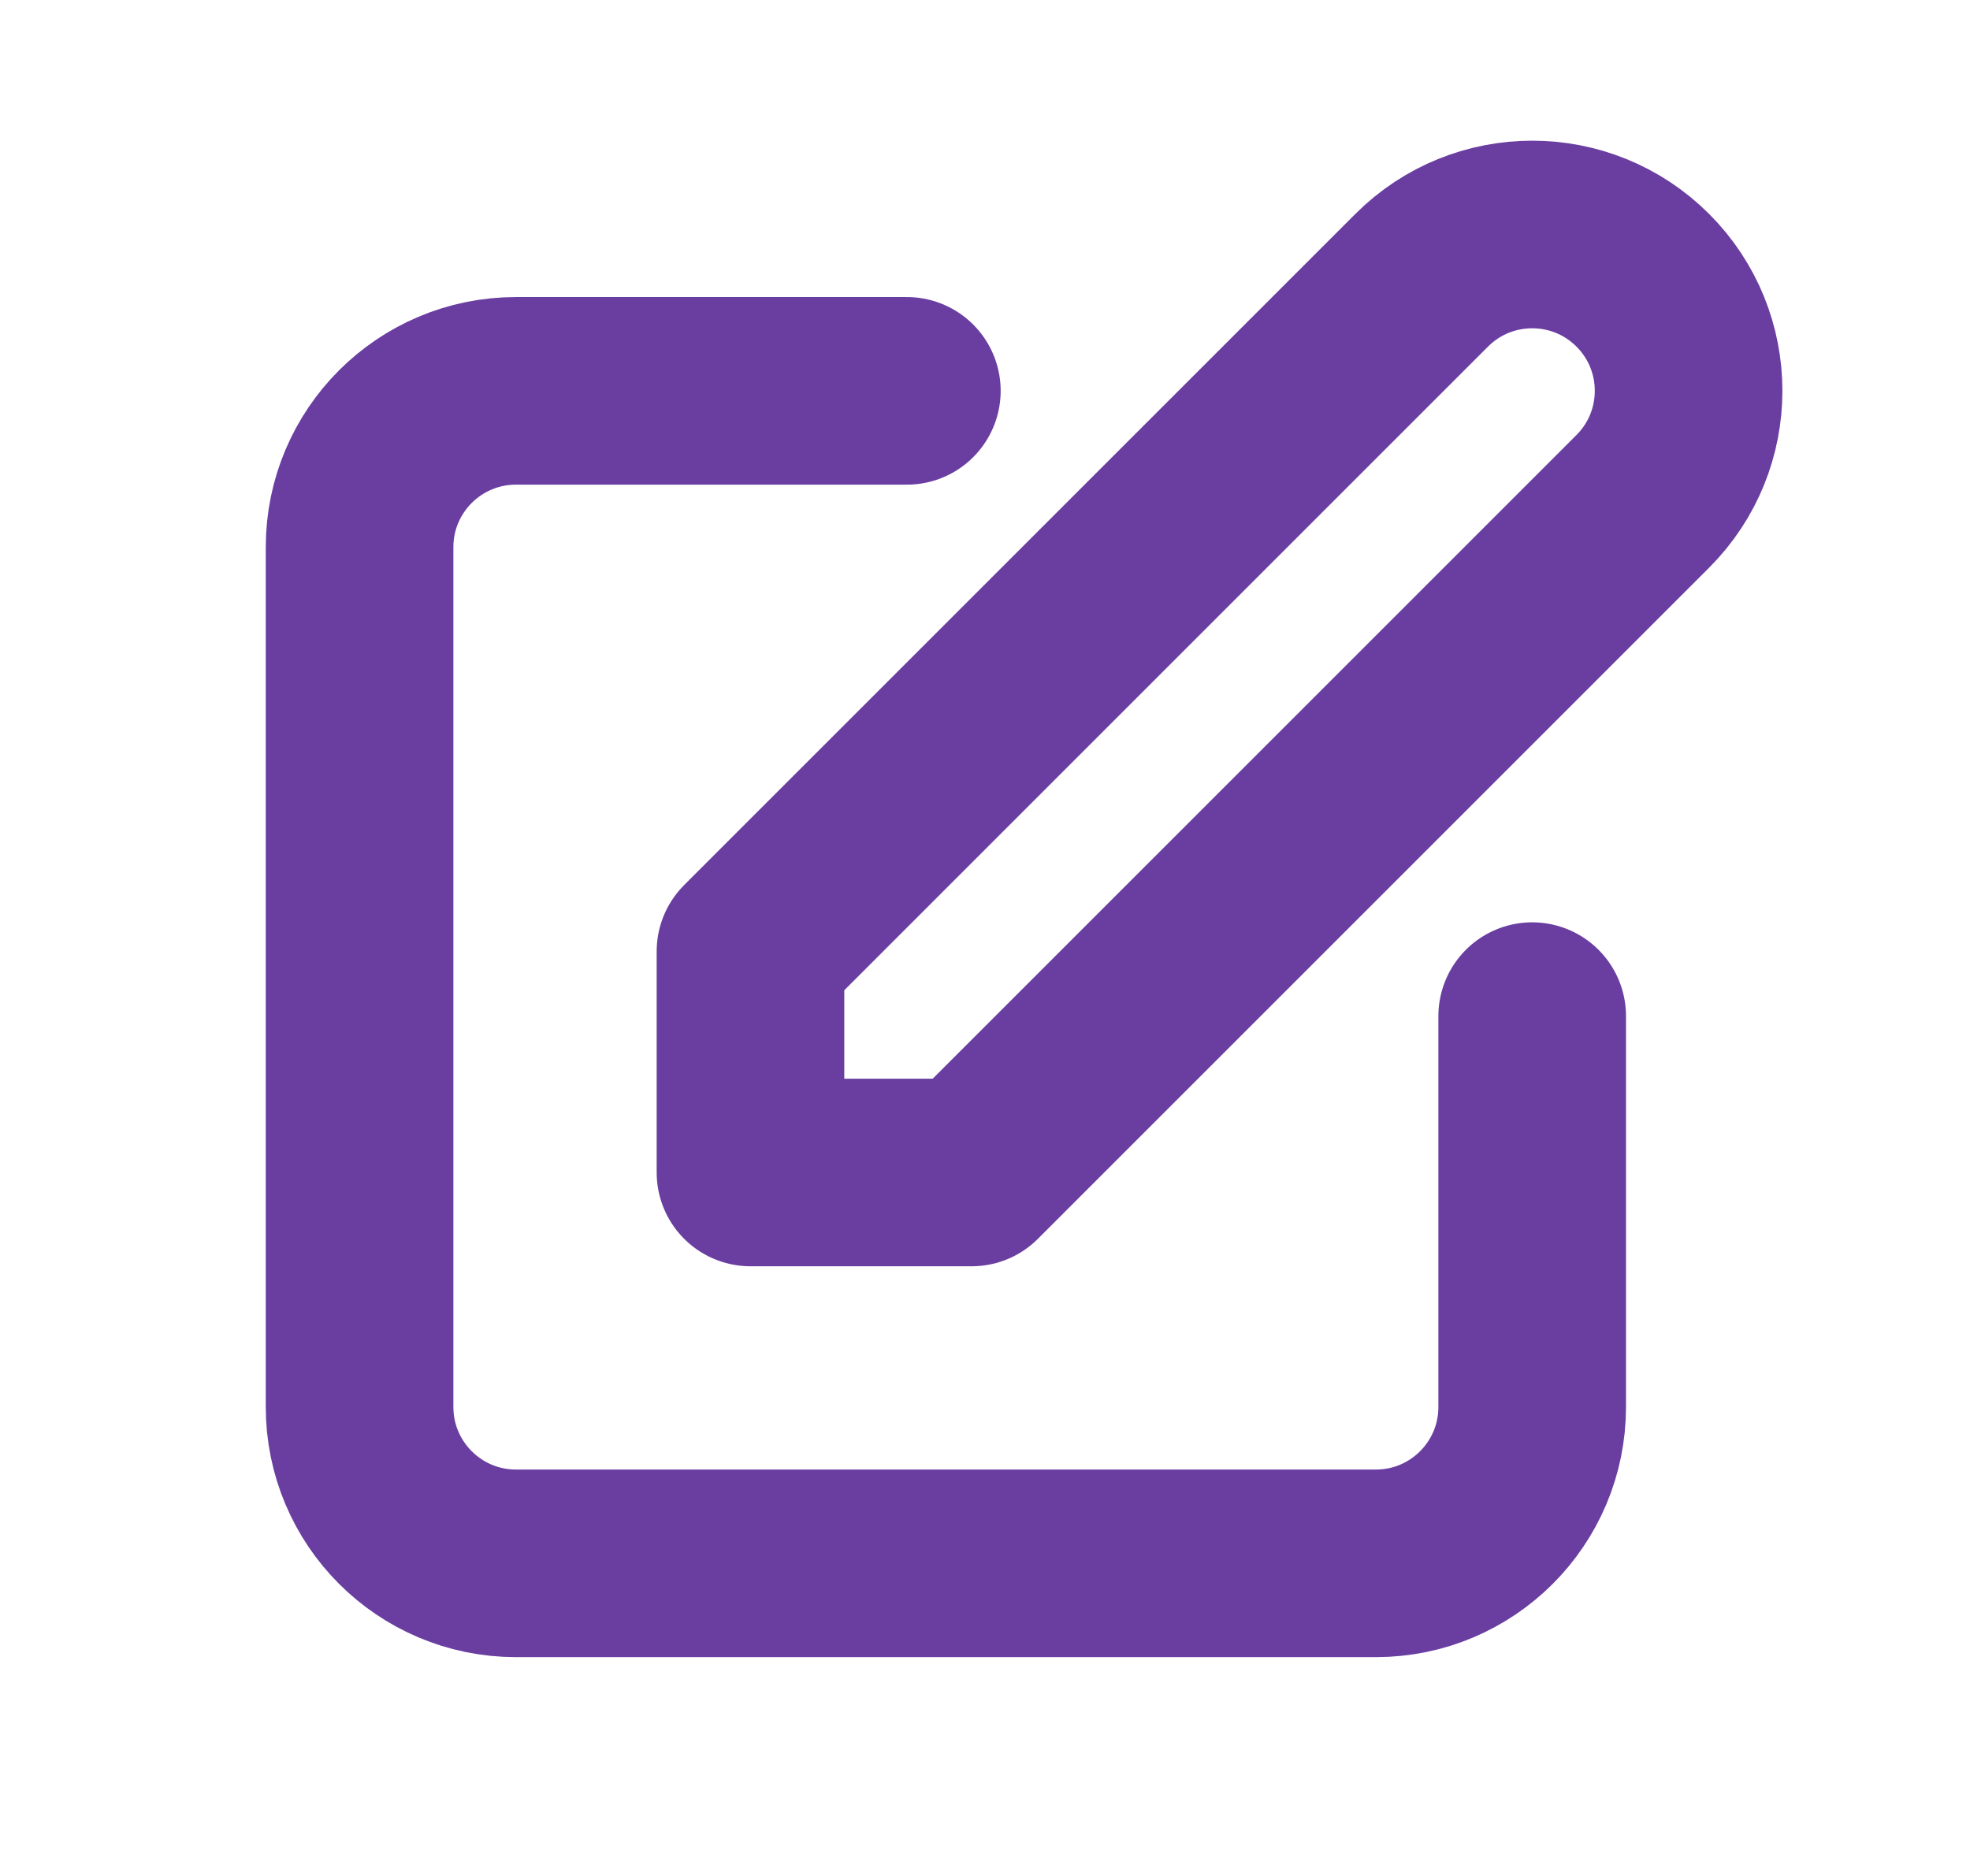
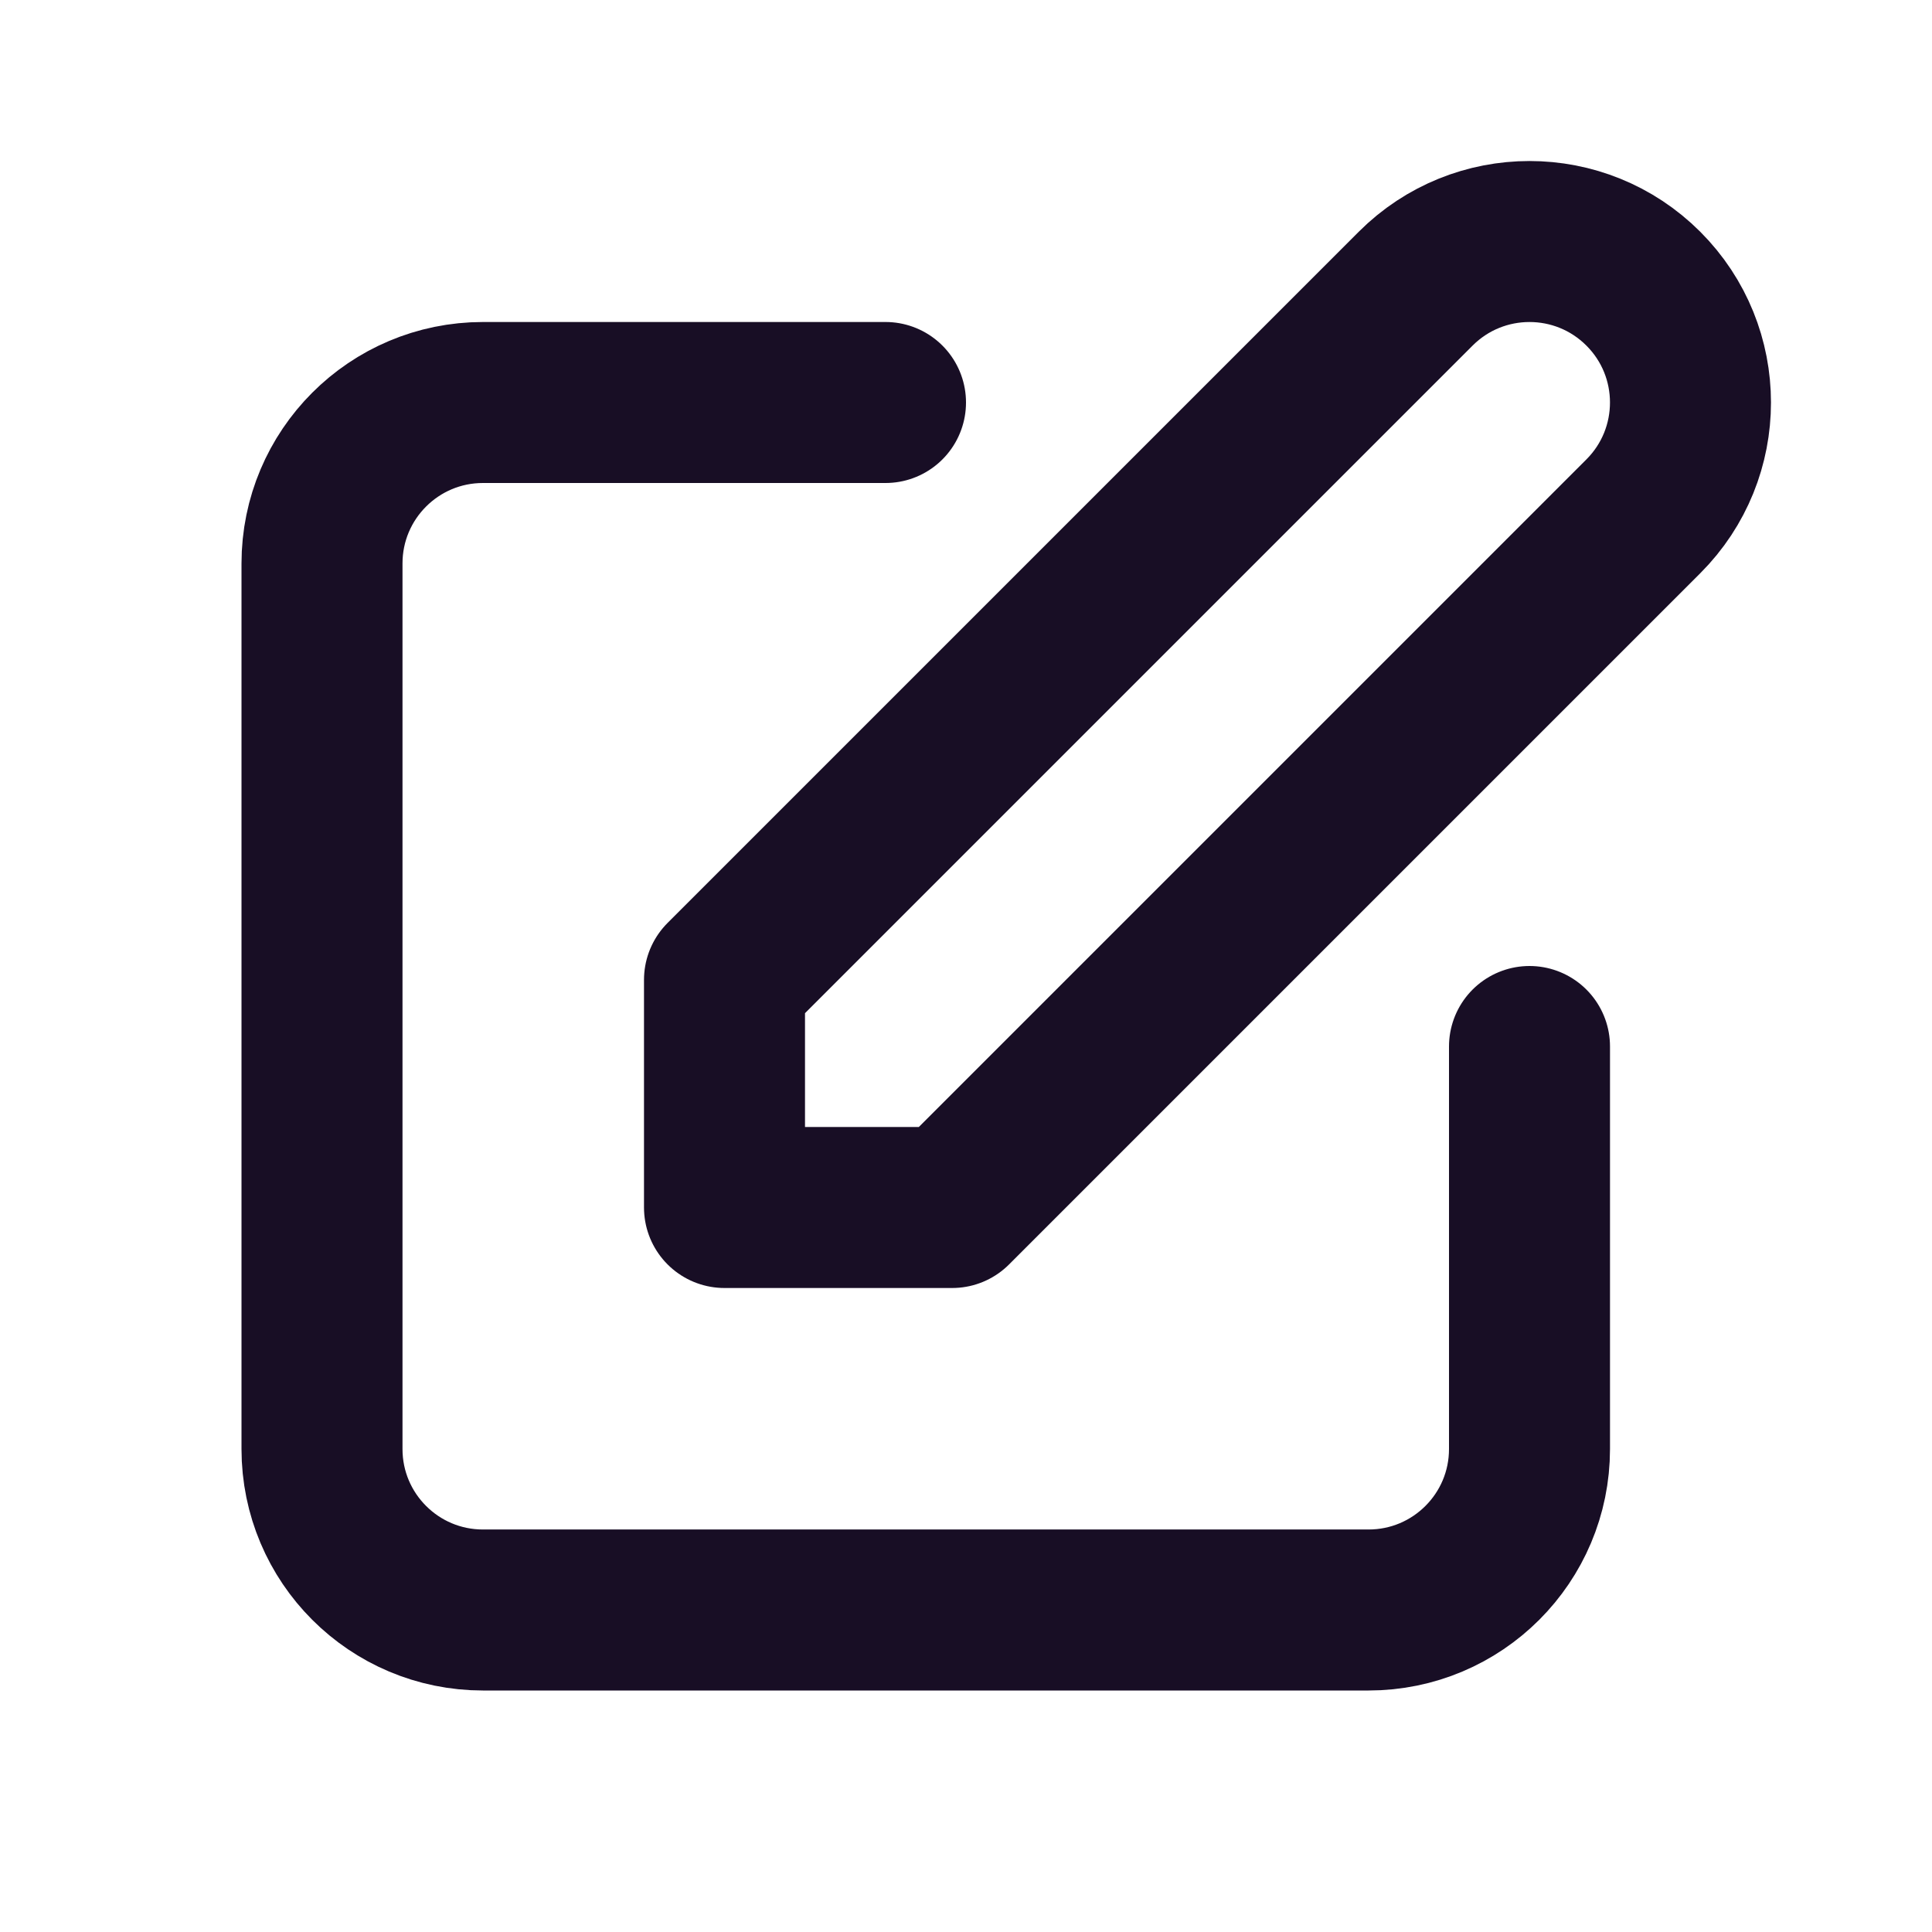
- <svg xmlns="http://www.w3.org/2000/svg" width="21" height="20" viewBox="0 0 21 20" fill="none">
-   <path d="M9.667 4.167H5.5C4.58 4.167 3.833 4.913 3.833 5.833V15C3.833 15.921 4.58 16.667 5.5 16.667H14.667C15.587 16.667 16.333 15.921 16.333 15V10.833M15.155 2.988C15.806 2.337 16.861 2.337 17.512 2.988C18.163 3.639 18.163 4.694 17.512 5.345L10.357 12.5H8L8 10.143L15.155 2.988Z" stroke="#6A3EA1" stroke-width="2" stroke-linecap="round" stroke-linejoin="round" />
+ <svg xmlns="http://www.w3.org/2000/svg" width="24" height="24" viewBox="0 0 24 24" fill="none">
+   <path d="M11 5H6C4.895 5 4 5.895 4 7V18C4 19.105 4.895 20 6 20H17C18.105 20 19 19.105 19 18V13M17.586 3.586C18.367 2.805 19.633 2.805 20.414 3.586C21.195 4.367 21.195 5.633 20.414 6.414L11.828 15H9L9 12.172L17.586 3.586Z" stroke="#180E25" stroke-width="2" stroke-linecap="round" stroke-linejoin="round" />
</svg>
